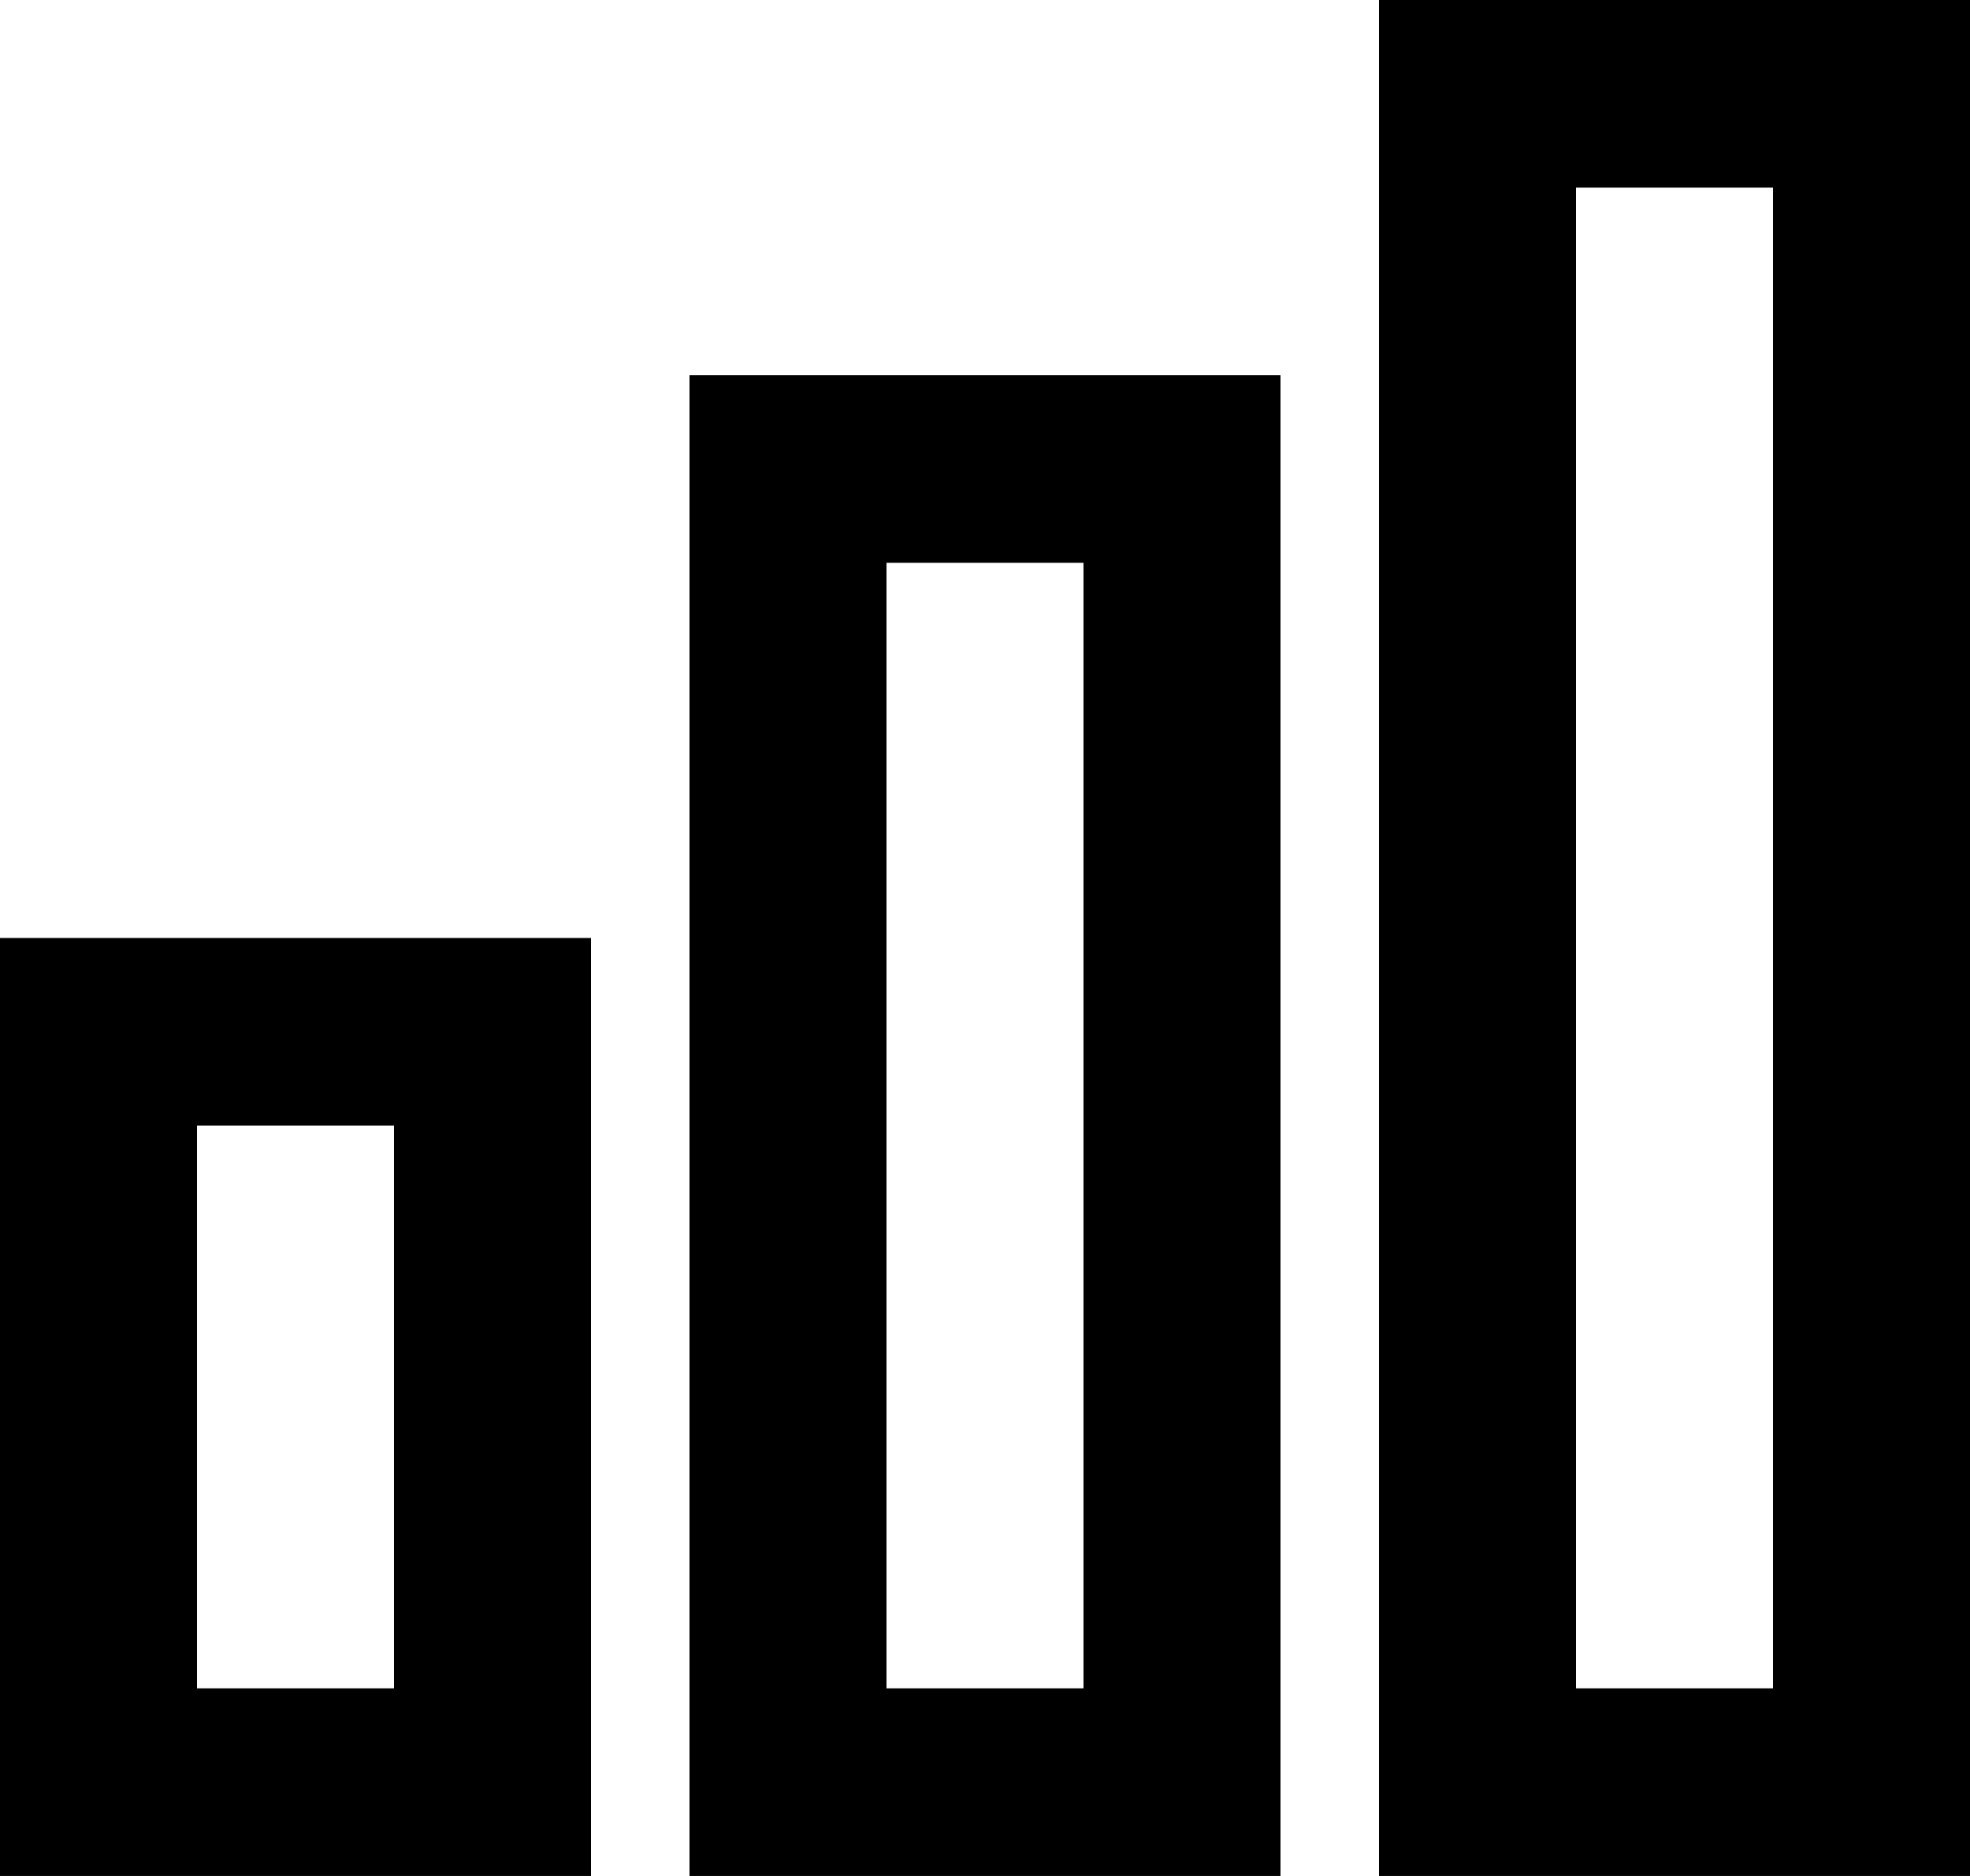
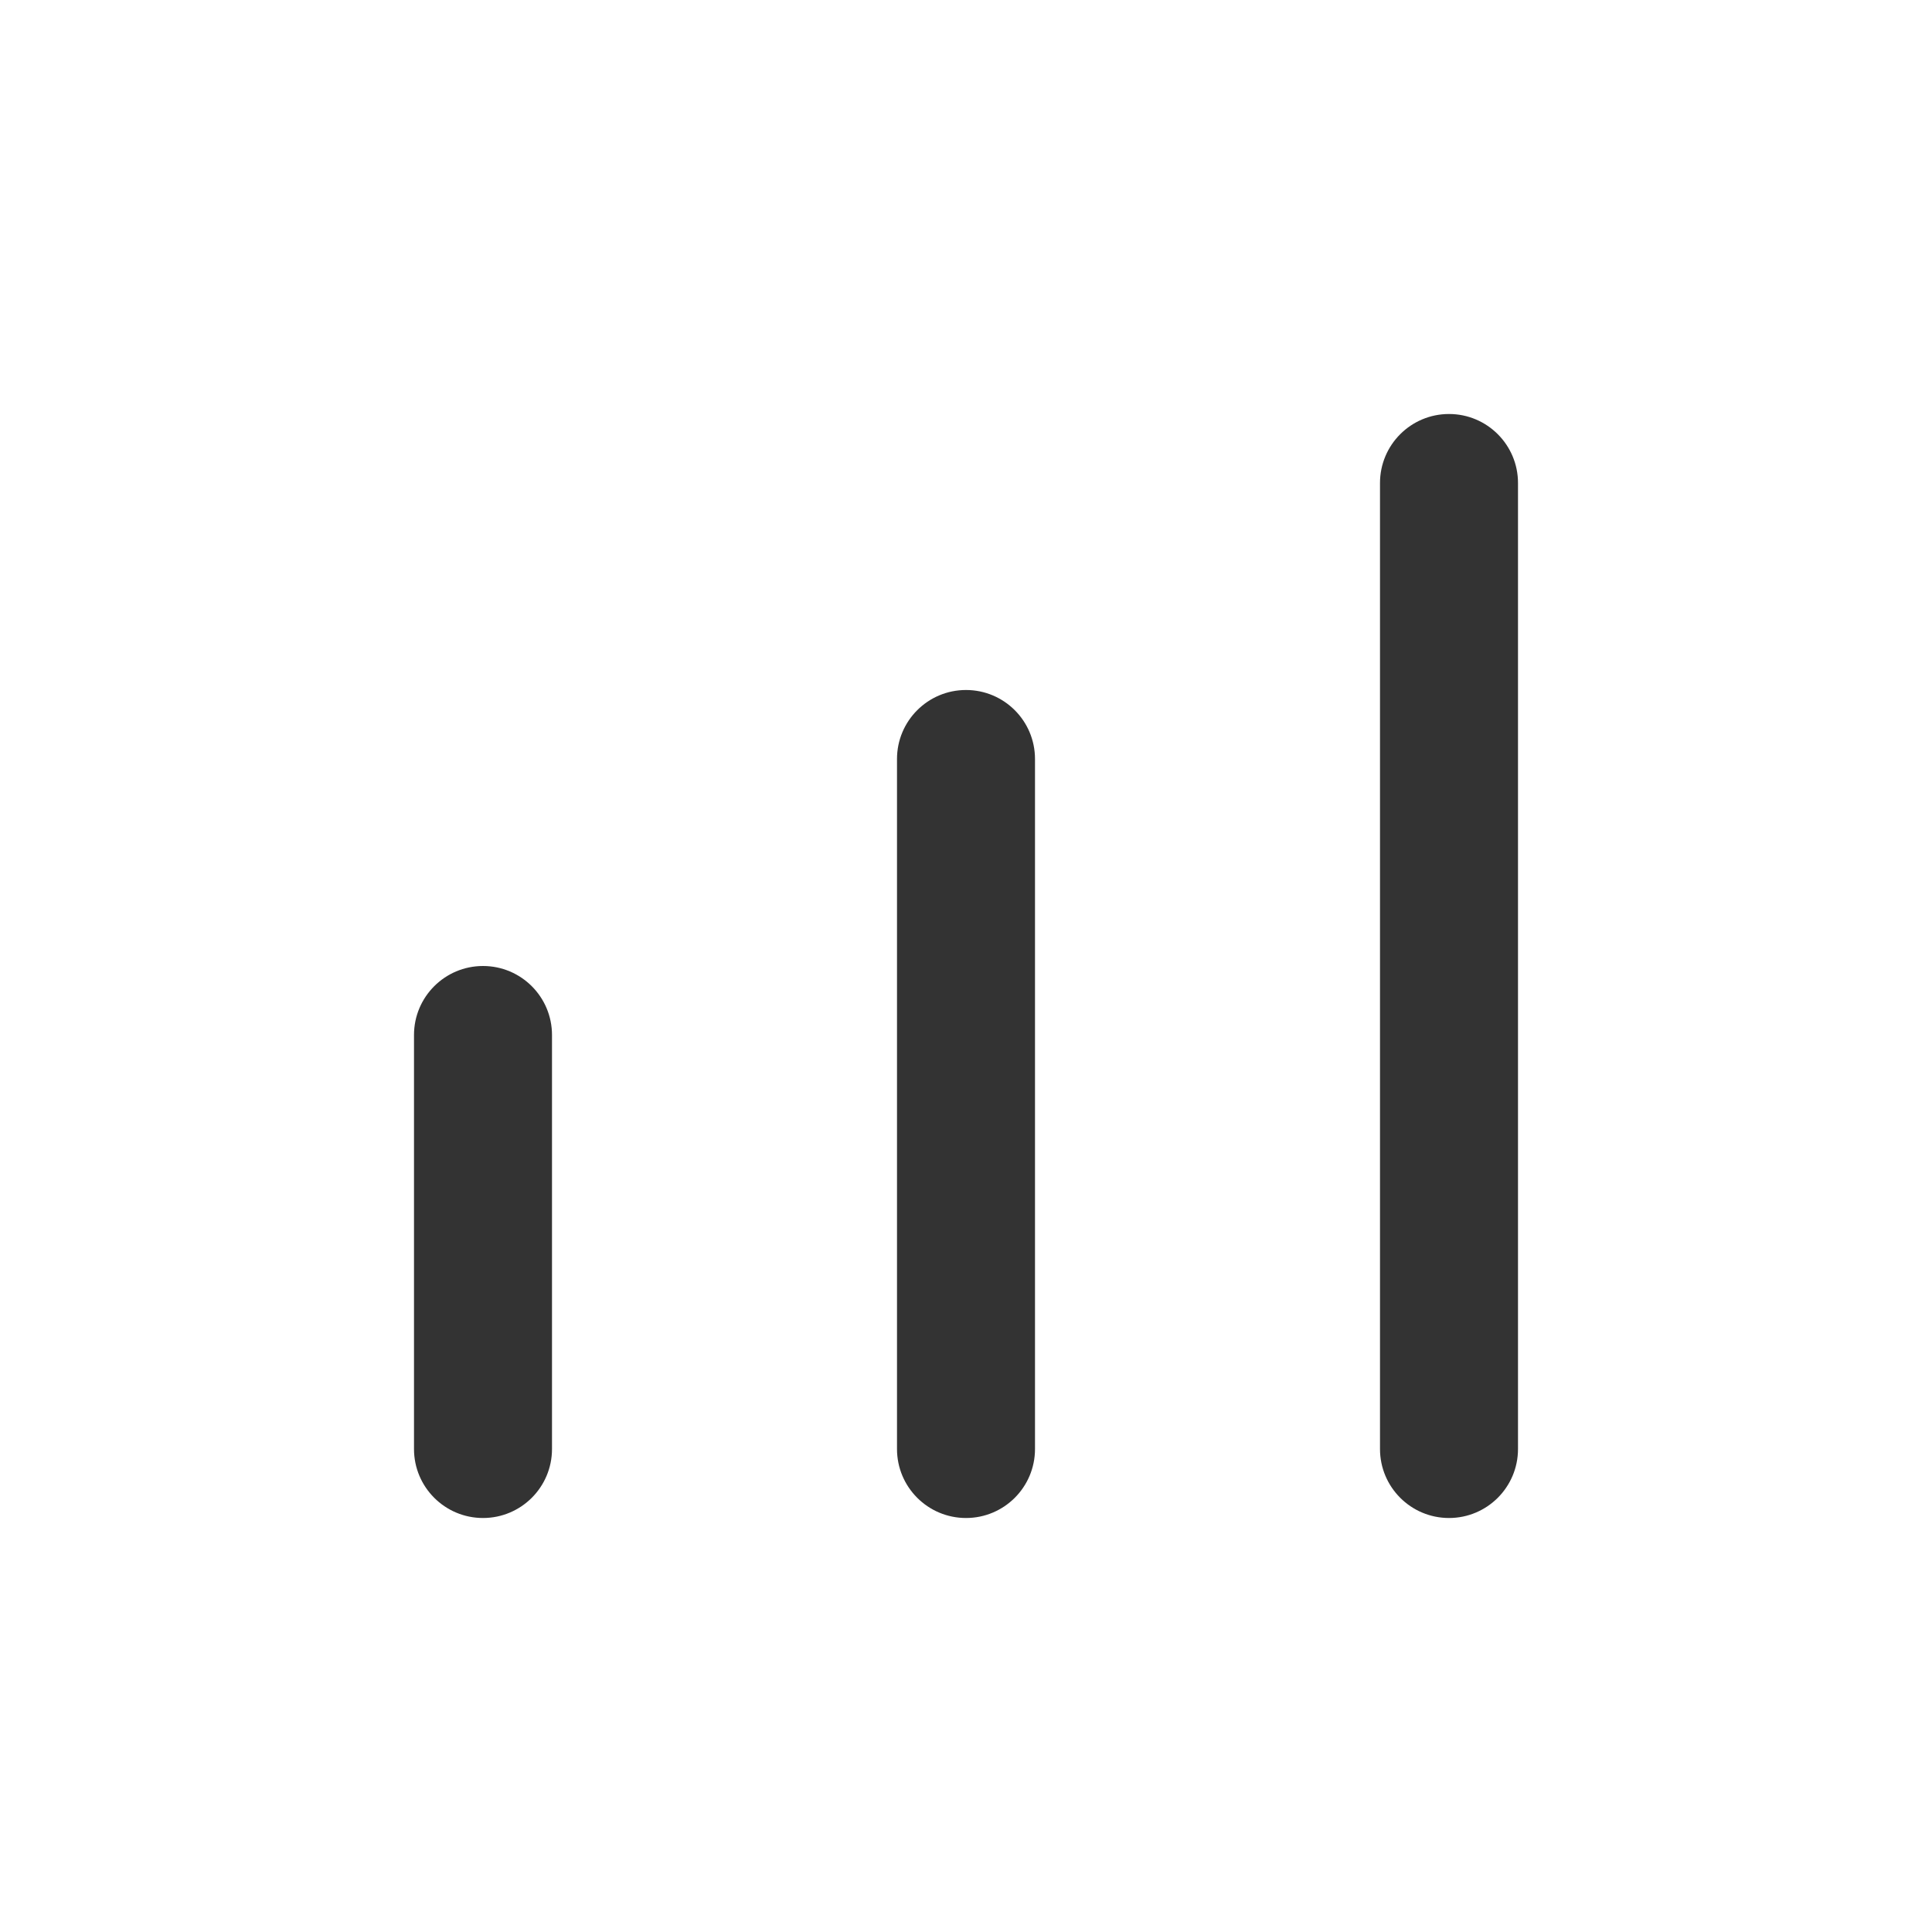
- <svg xmlns="http://www.w3.org/2000/svg" width="21px" height="20px" viewBox="0 0 21 20" version="1.1">
-   <defs />
-   <g id="Page-1" stroke="none" stroke-width="1" fill="none" fill-rule="evenodd">
-     <g id="Dribbble-Light-Preview" transform="translate(-219, -840)" fill="#000000">
-       <g id="icons" transform="translate(56, 160)">
-         <path d="M179.8,698 L181.9,698 L181.9,682 L179.8,682 L179.8,698 Z M177.7,700 L184,700 L184,680 L177.7,680 L177.7,700 Z M172.45,698 L174.55,698 L174.55,686 L172.45,686 L172.45,698 Z M170.35,700 L176.65,700 L176.65,684 L170.35,684 L170.35,700 Z M165.1,698 L167.2,698 L167.2,692 L165.1,692 L165.1,698 Z M163,700 L169.3,700 L169.3,690 L163,690 L163,700 Z" id="stats-[#1366]" />
-       </g>
-     </g>
-   </g>
+ <svg xmlns="http://www.w3.org/2000/svg" width="28" height="28" viewBox="0 0 28 28" fill="none">
+   <rect x="6" y="14" width="2" height="8" rx="1" fill="#333" />
+   <rect x="13" y="10" width="2" height="12" rx="1" fill="#333" />
+   <rect x="20" y="6" width="2" height="16" rx="1" fill="#333" />
</svg>
